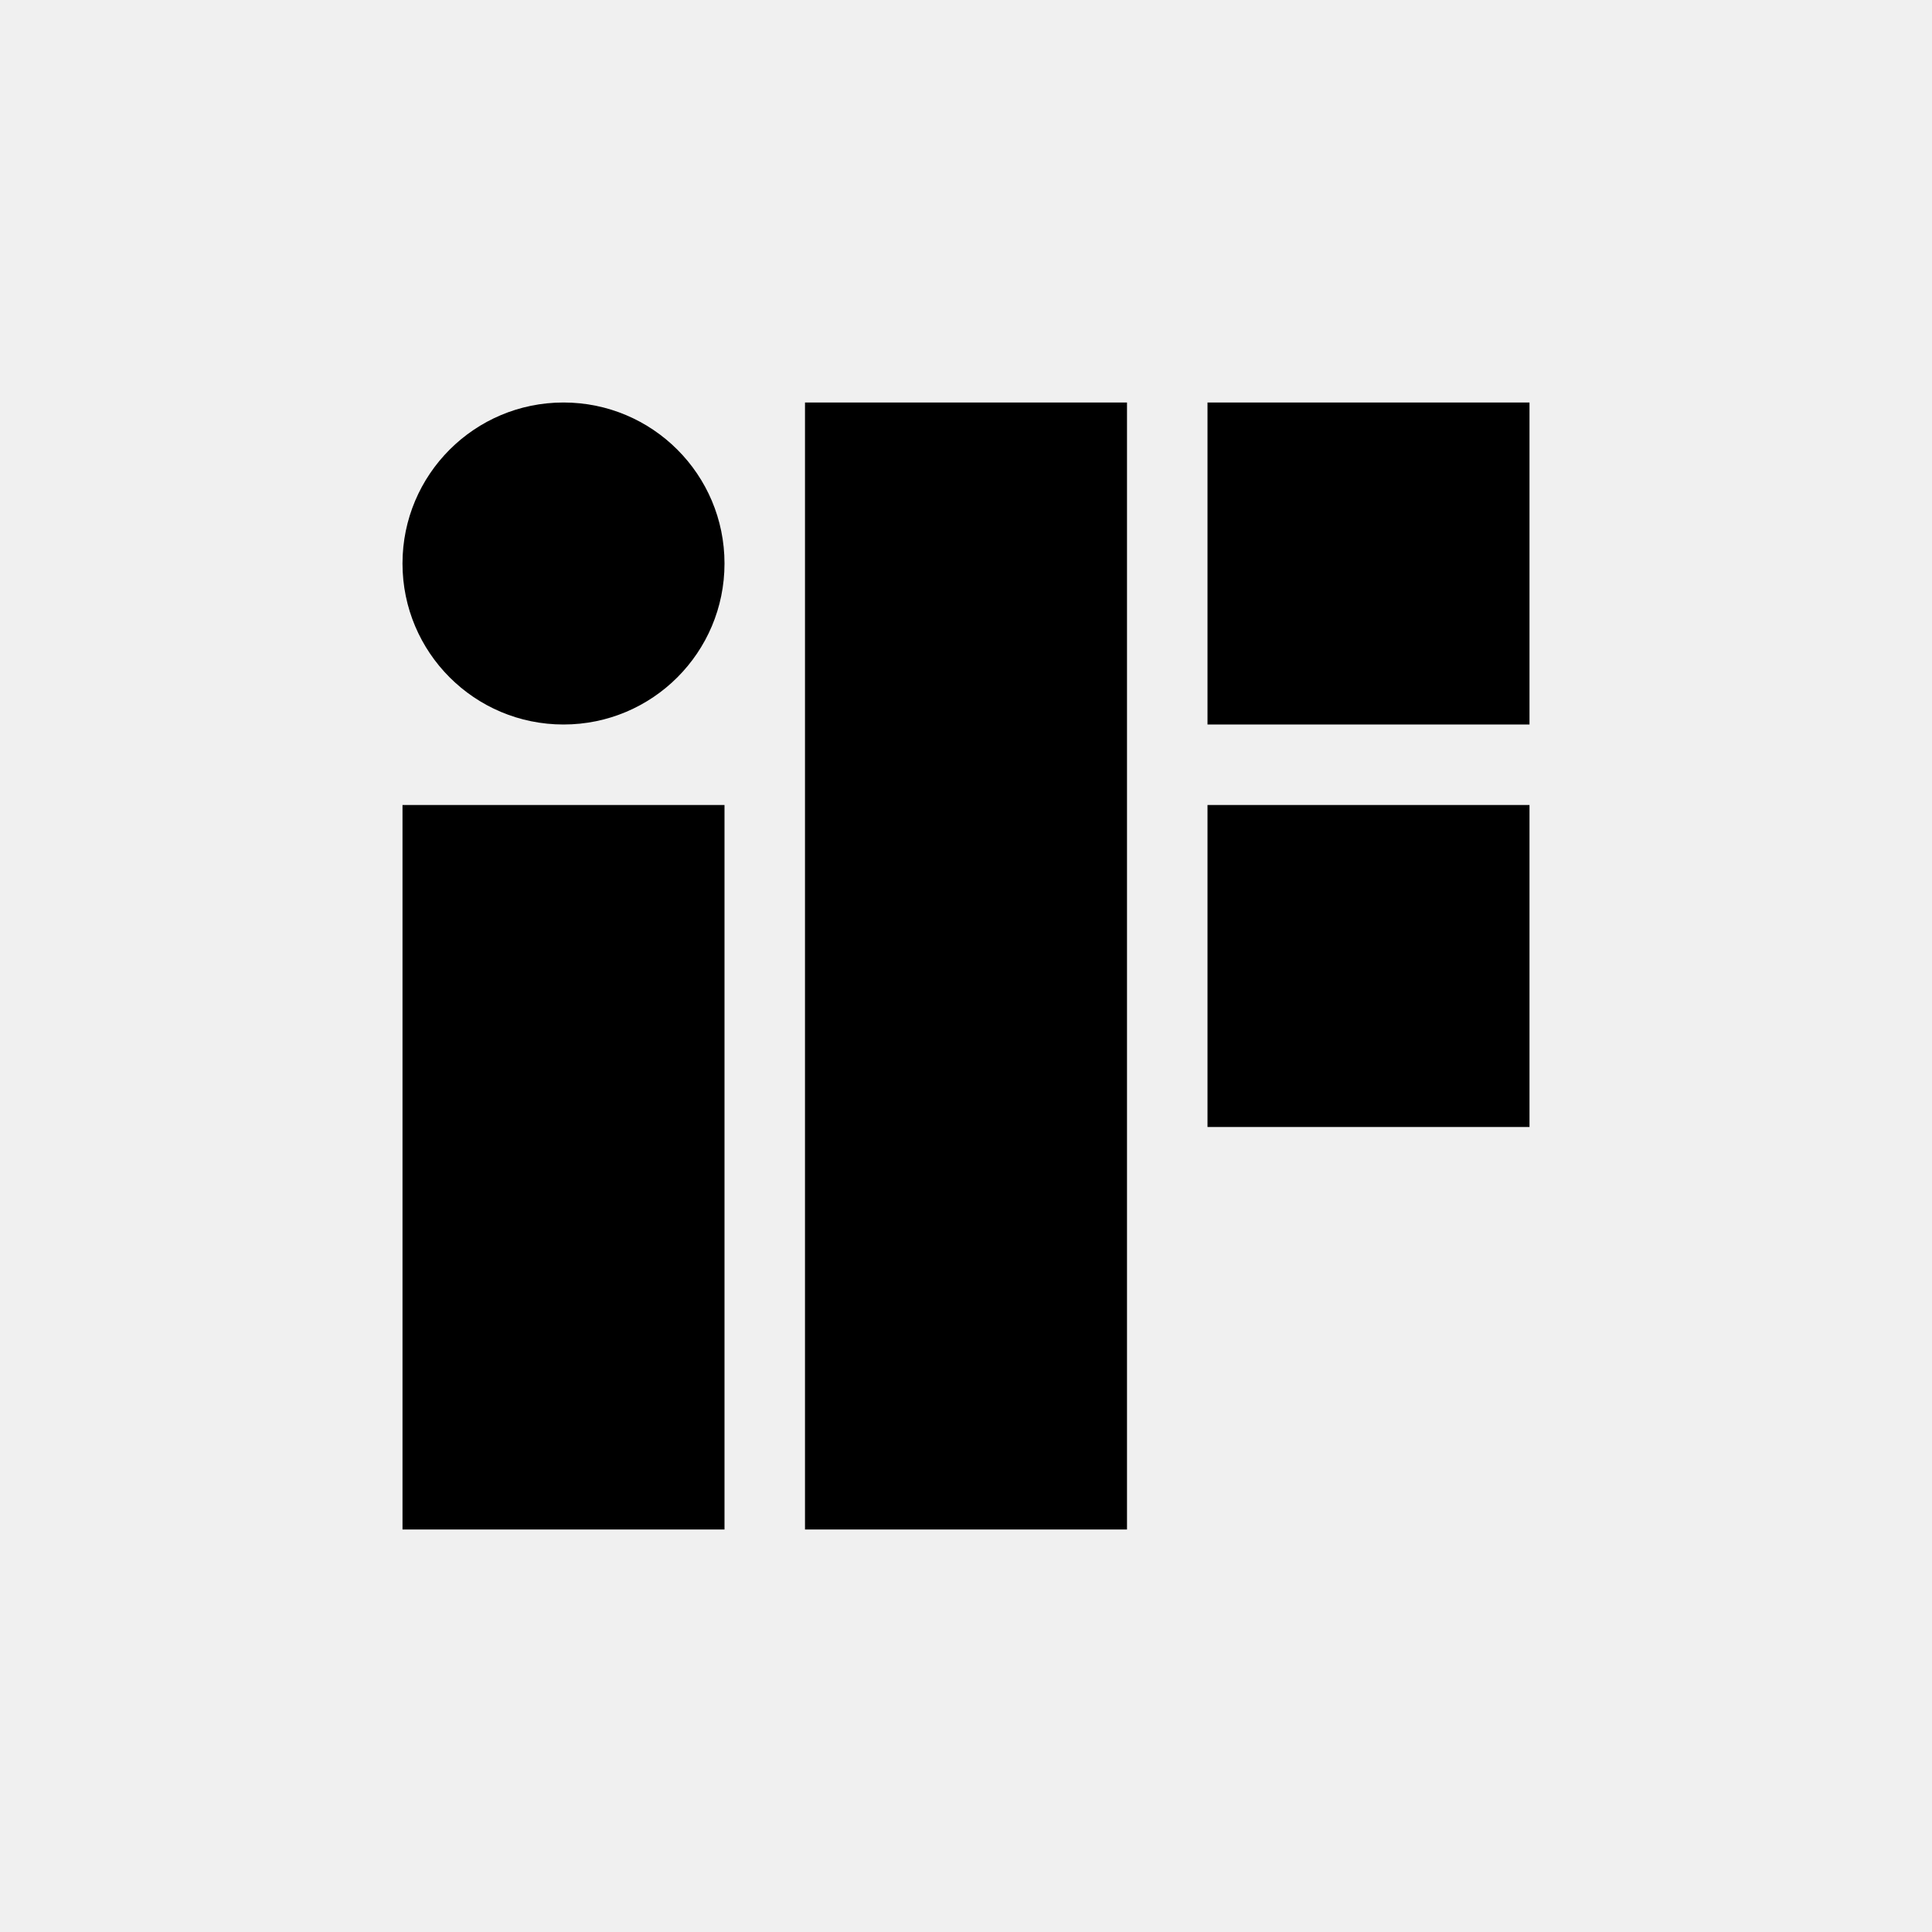
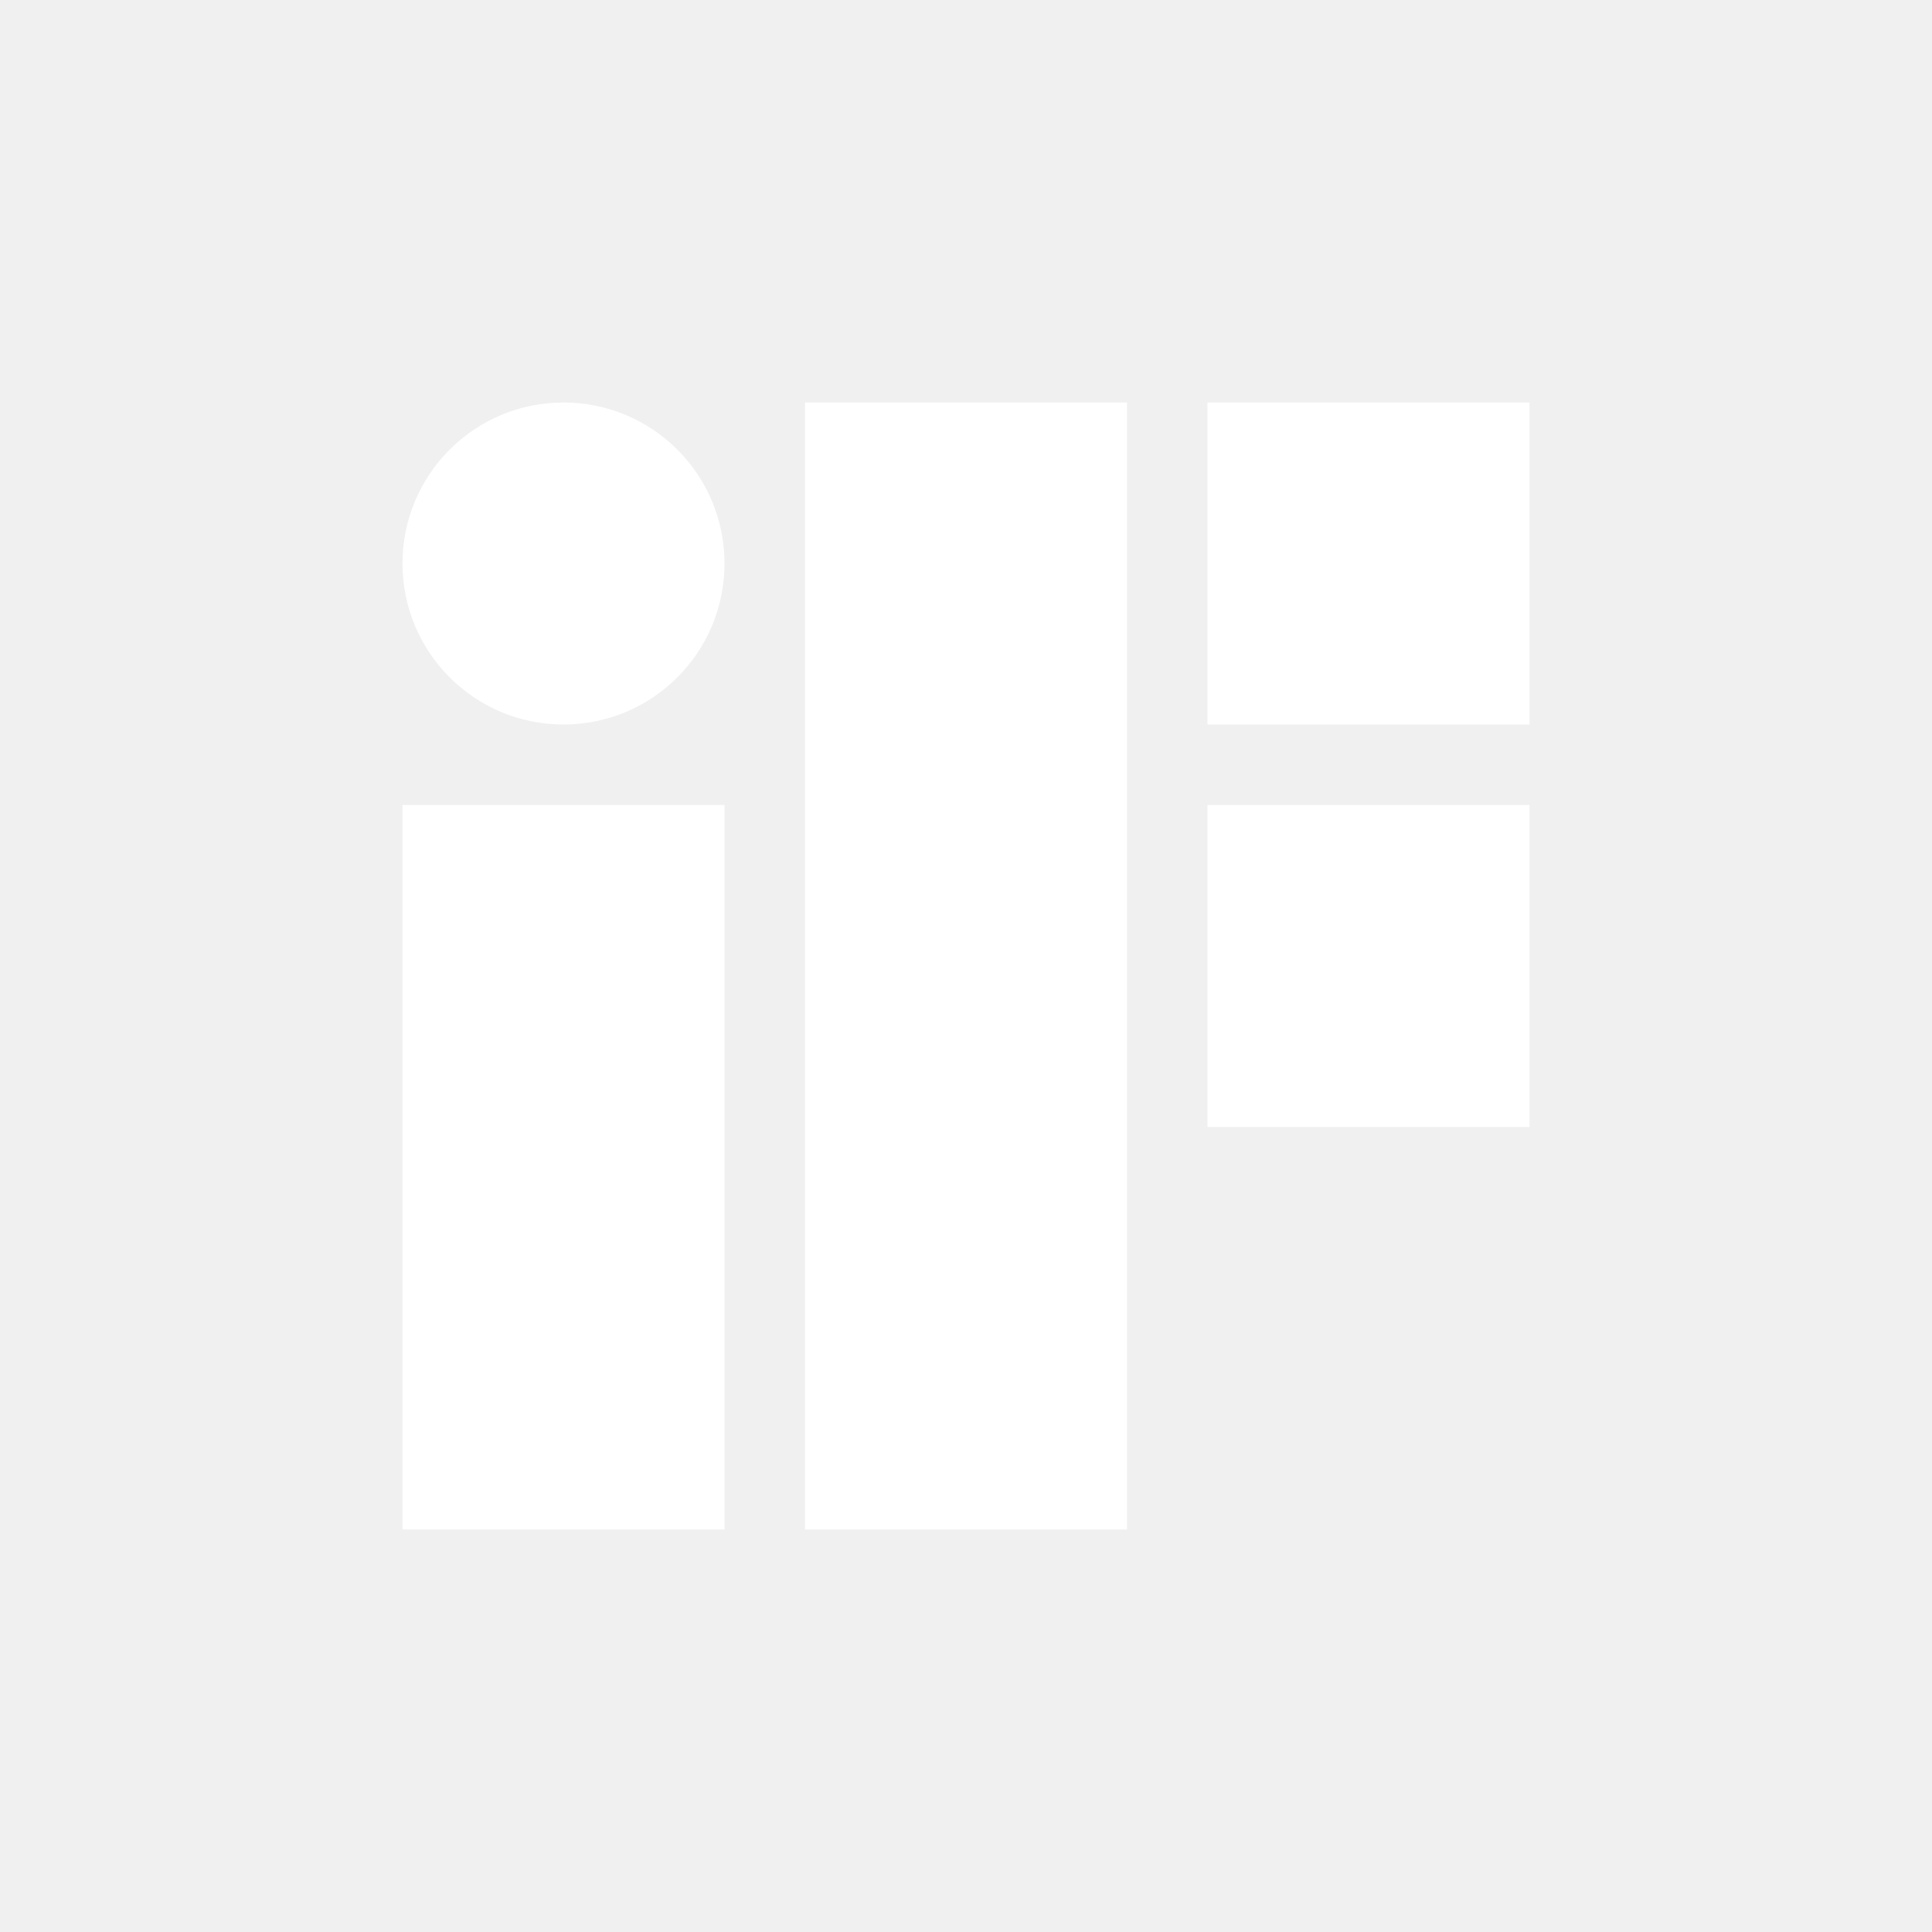
<svg xmlns="http://www.w3.org/2000/svg" width="64px" height="64px" viewBox="0 0 24 24" fill="none">
  <g id="SVGRepo_bgCarrier" stroke-width="0" />
  <g id="SVGRepo_tracerCarrier" stroke-linecap="round" stroke-linejoin="round" />
  <g id="SVGRepo_iconCarrier">
-     <path d="M10 5H14V19H10V5Z" fill="#000000" />
-     <path d="M5 19V10H9V19H5Z" fill="#000000" />
-     <path d="M7 5C5.895 5 5 5.895 5 7C5 8.105 5.895 9 7 9C8.105 9 9 8.105 9 7C9 5.895 8.105 5 7 5Z" fill="#000000" />
-     <path d="M15 5H19V9H15V5Z" fill="#000000" />
-     <path d="M19 10H15V14H19V10Z" fill="#000000" />
+     <path d="M10 5H14V19H10V5Z" fill="#ffffff" />
+     <path d="M5 19V10H9V19H5Z" fill="#ffffff" />
+     <path d="M7 5C5.895 5 5 5.895 5 7C5 8.105 5.895 9 7 9C8.105 9 9 8.105 9 7C9 5.895 8.105 5 7 5Z" fill="#ffffff" />
+     <path d="M15 5H19V9H15V5Z" fill="#ffffff" />
+     <path d="M19 10H15V14H19V10Z" fill="#ffffff" />
  </g>
</svg>
